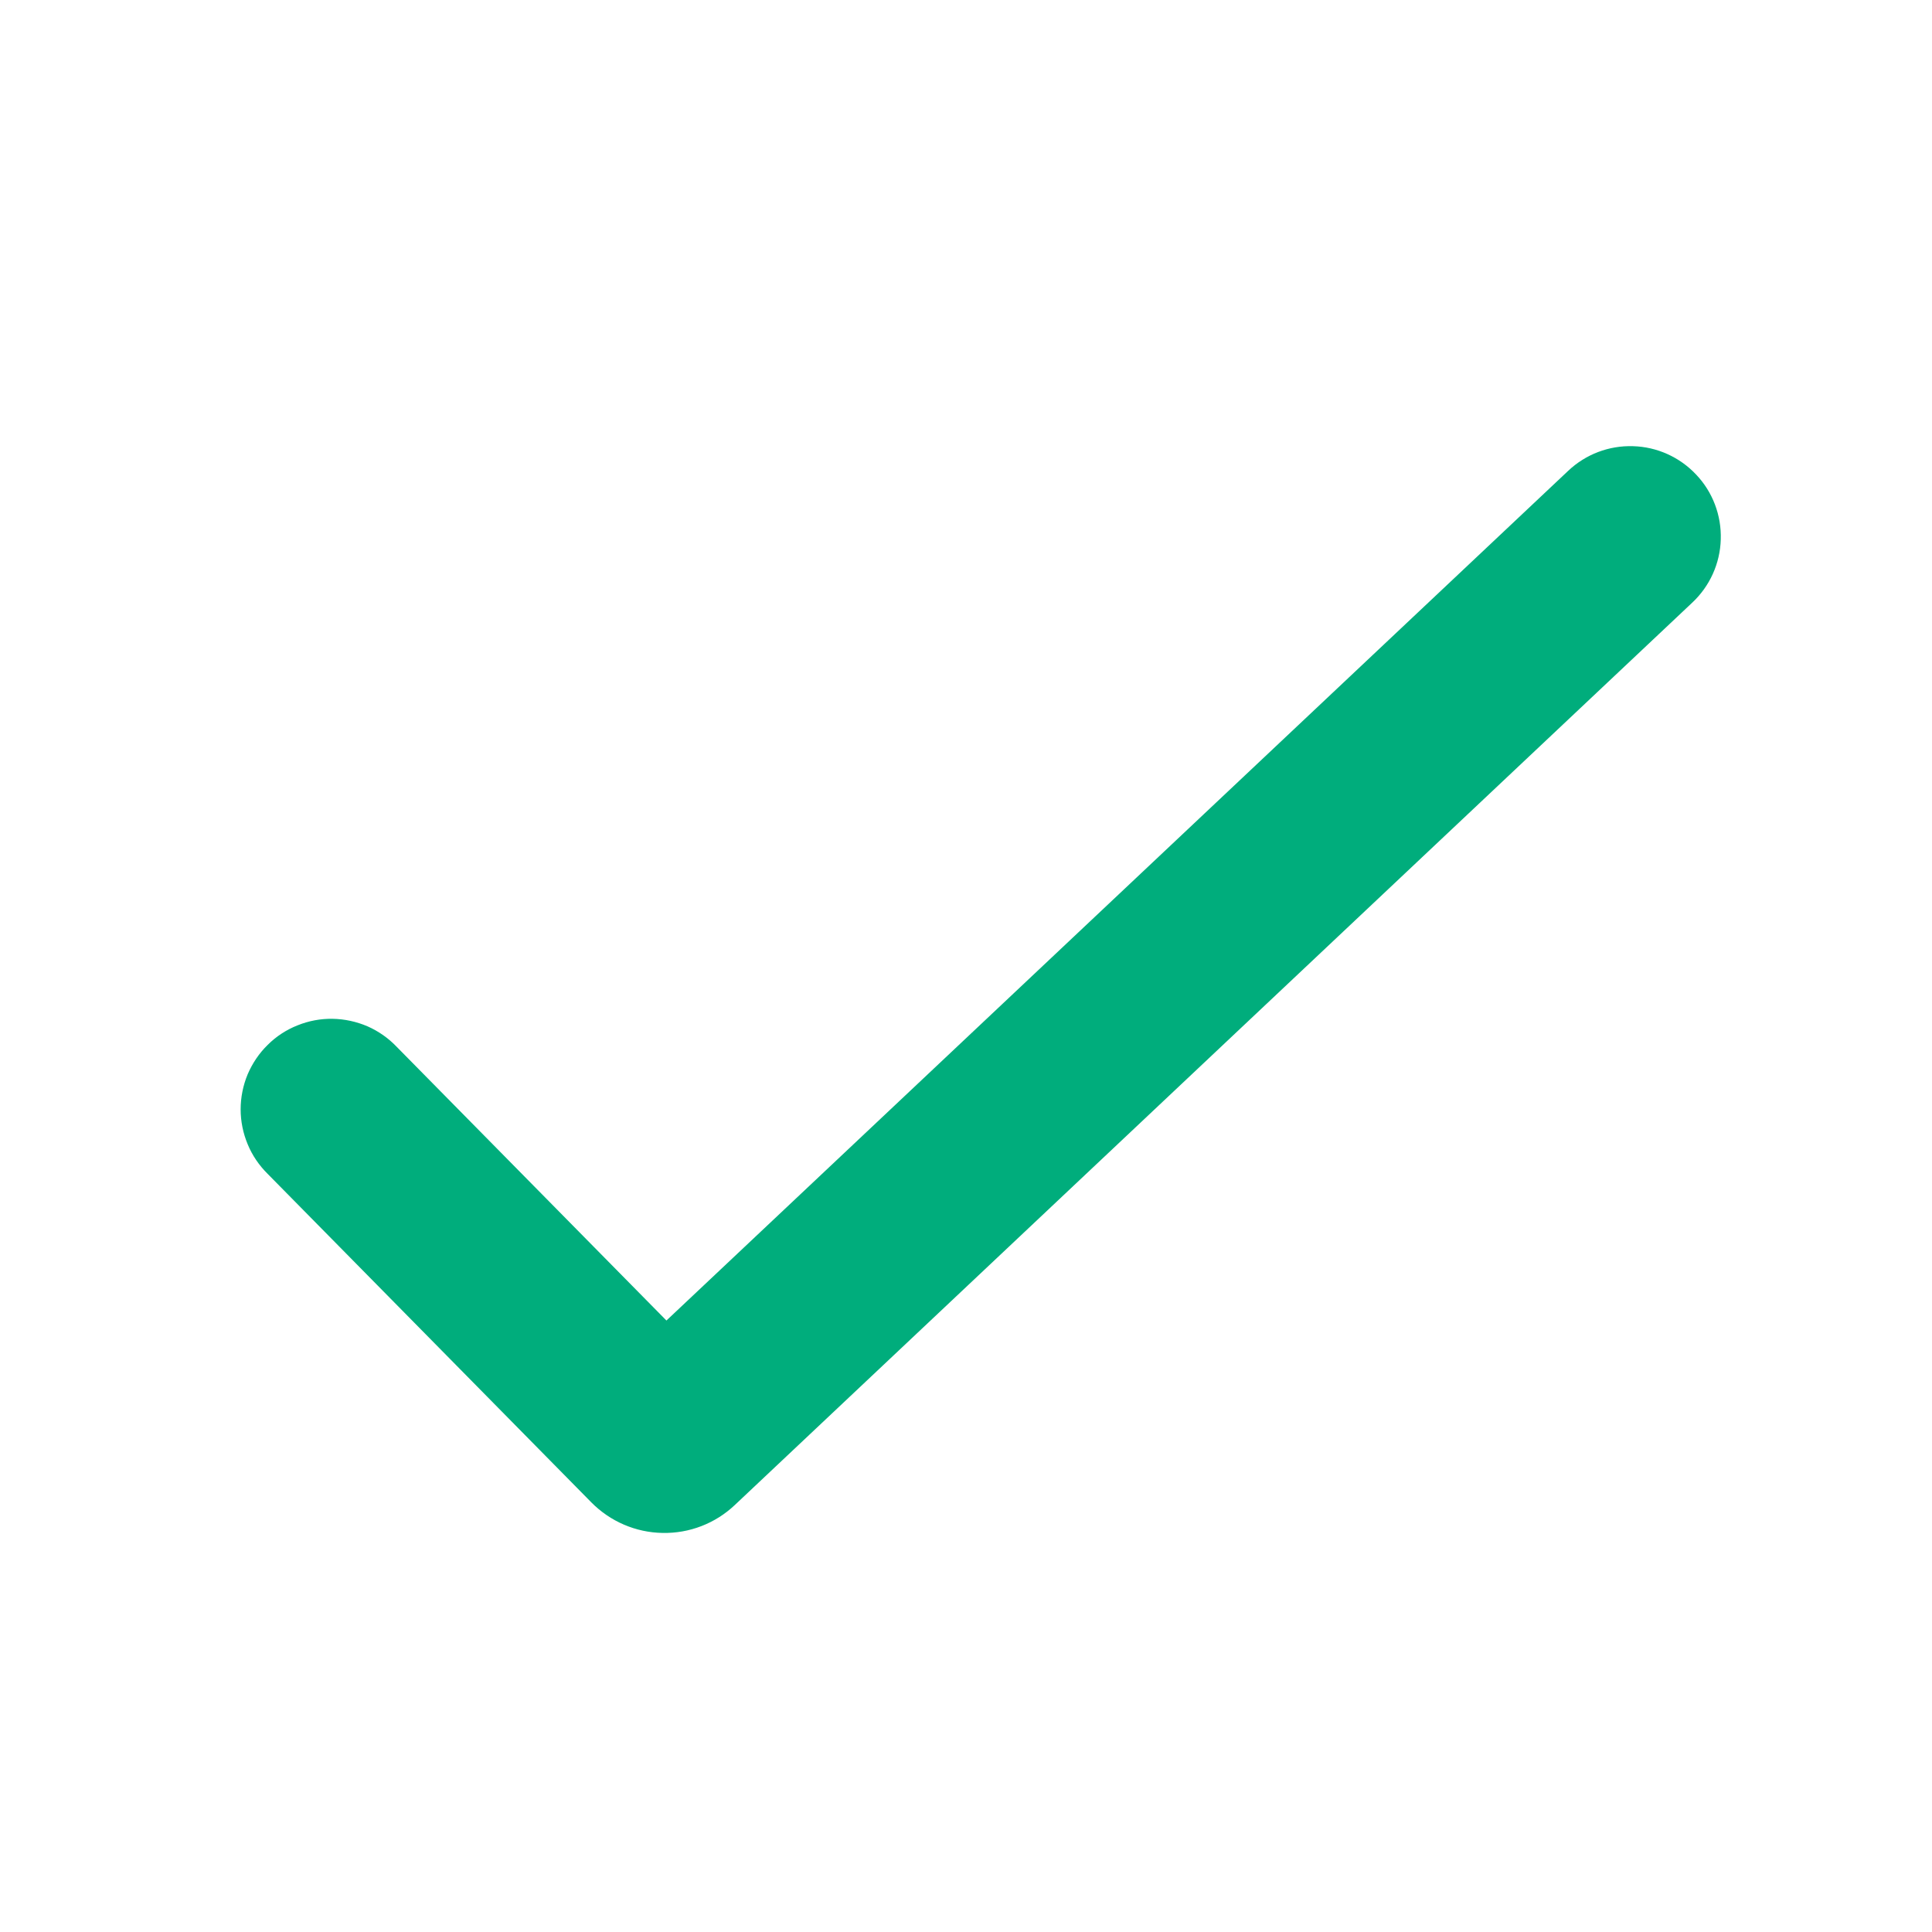
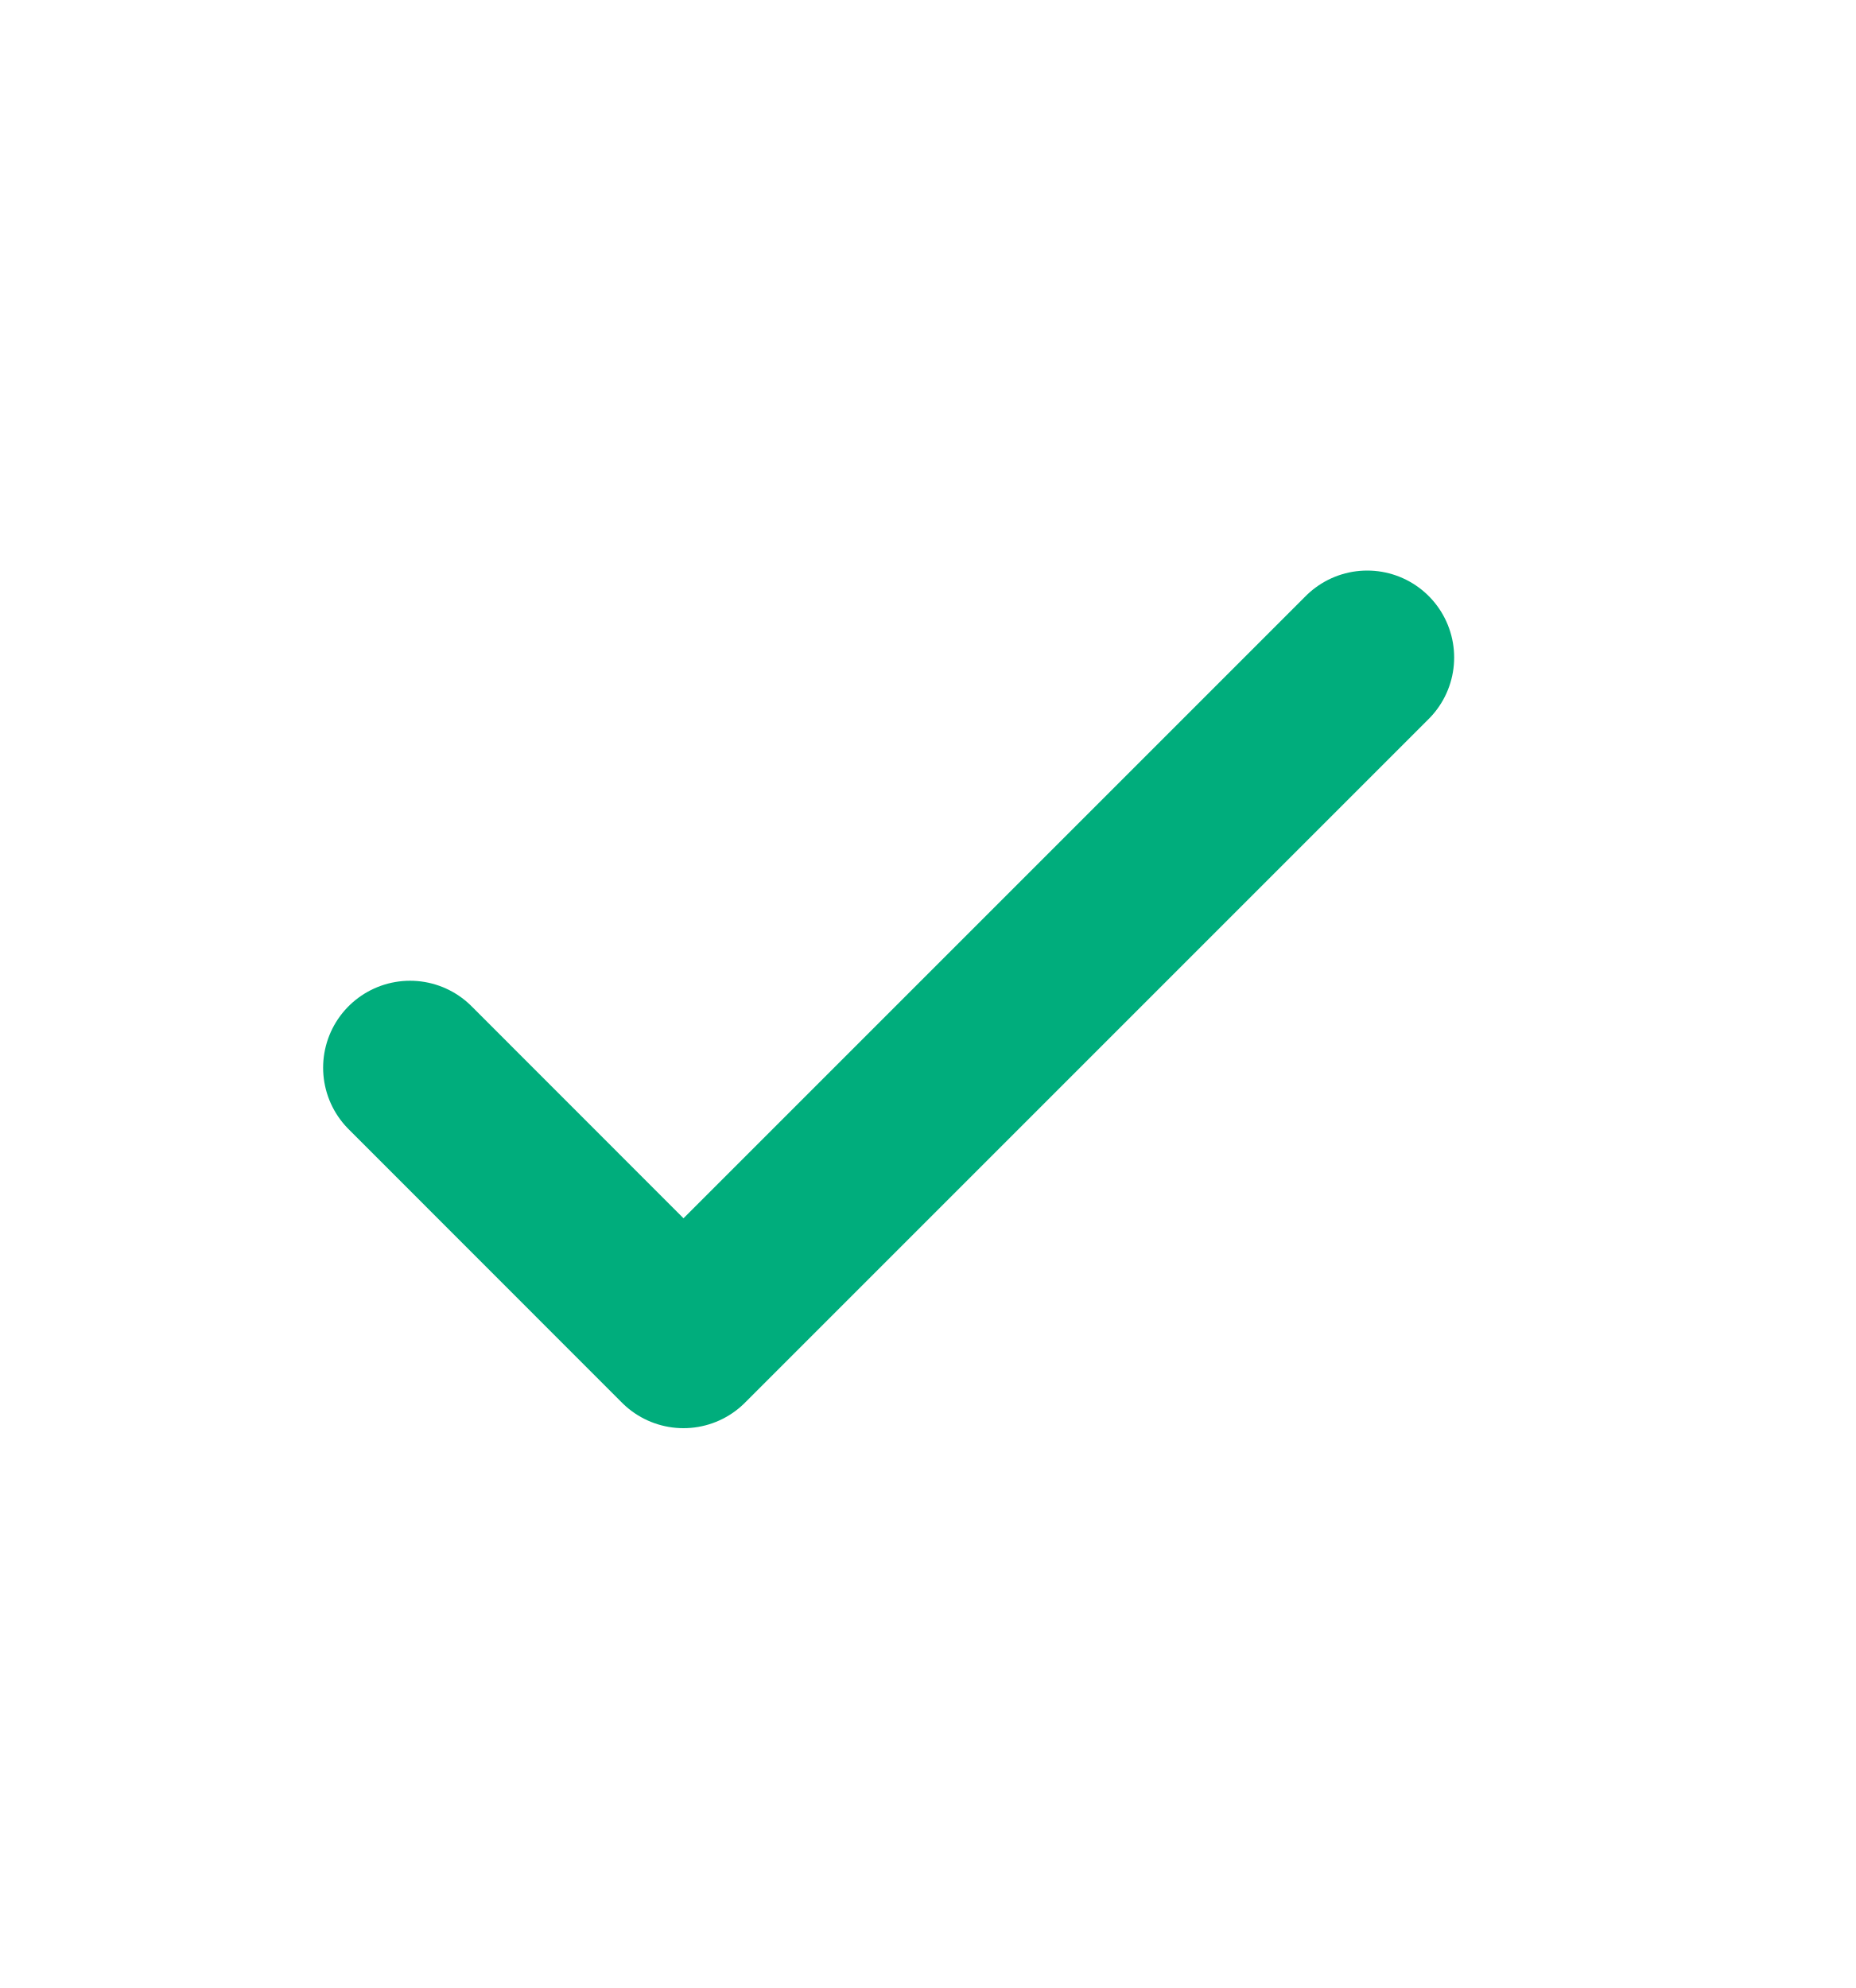
- <svg xmlns="http://www.w3.org/2000/svg" width="18" height="18" viewBox="0 0 18 18" fill="none">
-   <path d="M15.803 4.422C15.957 4.584 16.039 4.802 16.032 5.025C16.026 5.249 15.93 5.461 15.767 5.614L6.846 14.022C6.664 14.194 6.423 14.287 6.173 14.282C5.923 14.278 5.685 14.175 5.51 13.998L2.495 10.938C2.415 10.859 2.351 10.766 2.308 10.662C2.265 10.559 2.242 10.448 2.242 10.336C2.242 10.225 2.264 10.114 2.307 10.01C2.351 9.907 2.414 9.813 2.494 9.735C2.573 9.656 2.668 9.594 2.772 9.553C2.876 9.511 2.987 9.49 3.099 9.492C3.211 9.494 3.321 9.518 3.424 9.562C3.526 9.607 3.619 9.672 3.696 9.753L6.209 12.303L14.611 4.386C14.774 4.232 14.991 4.15 15.214 4.157C15.438 4.163 15.65 4.259 15.803 4.422Z" fill="#00AD7C" />
+ <svg xmlns="http://www.w3.org/2000/svg" width="14" height="15" viewBox="0 0 14 15" fill="none">
+   <path d="M3.094 8.056L5.157 10.12L10.316 4.961" stroke="#00AD7C" stroke-width="1.312" stroke-linecap="round" stroke-linejoin="round" />
</svg>
